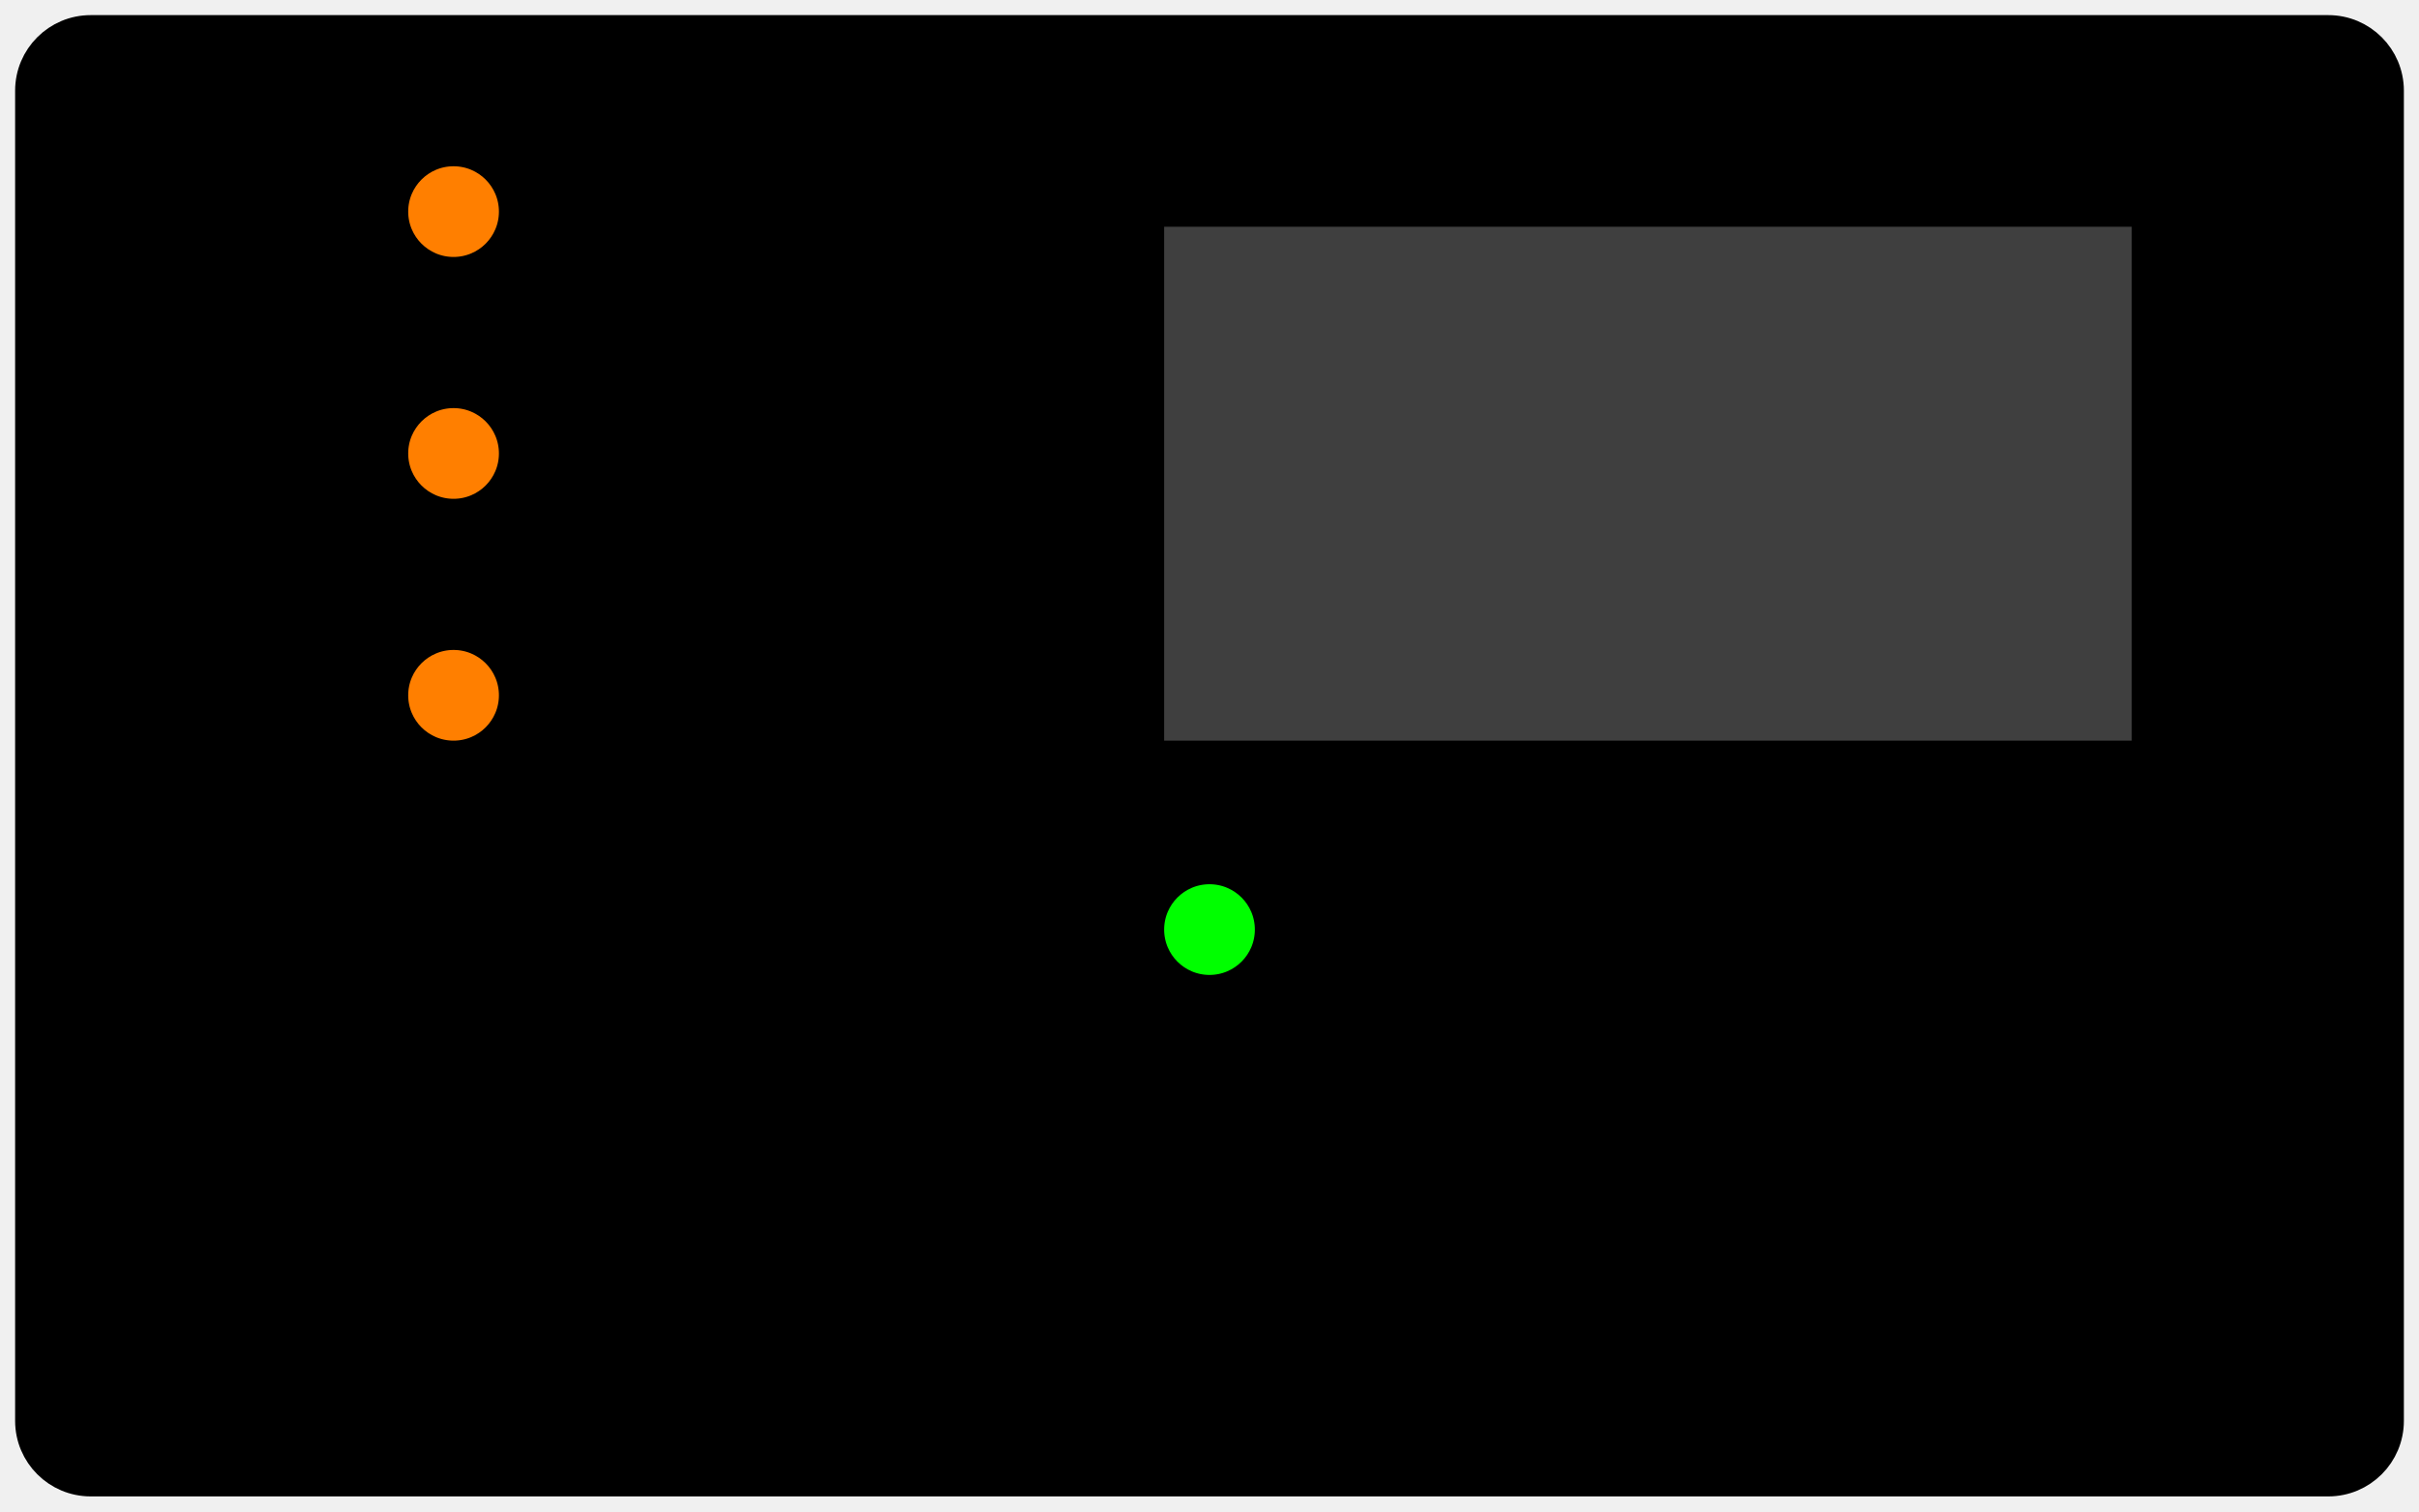
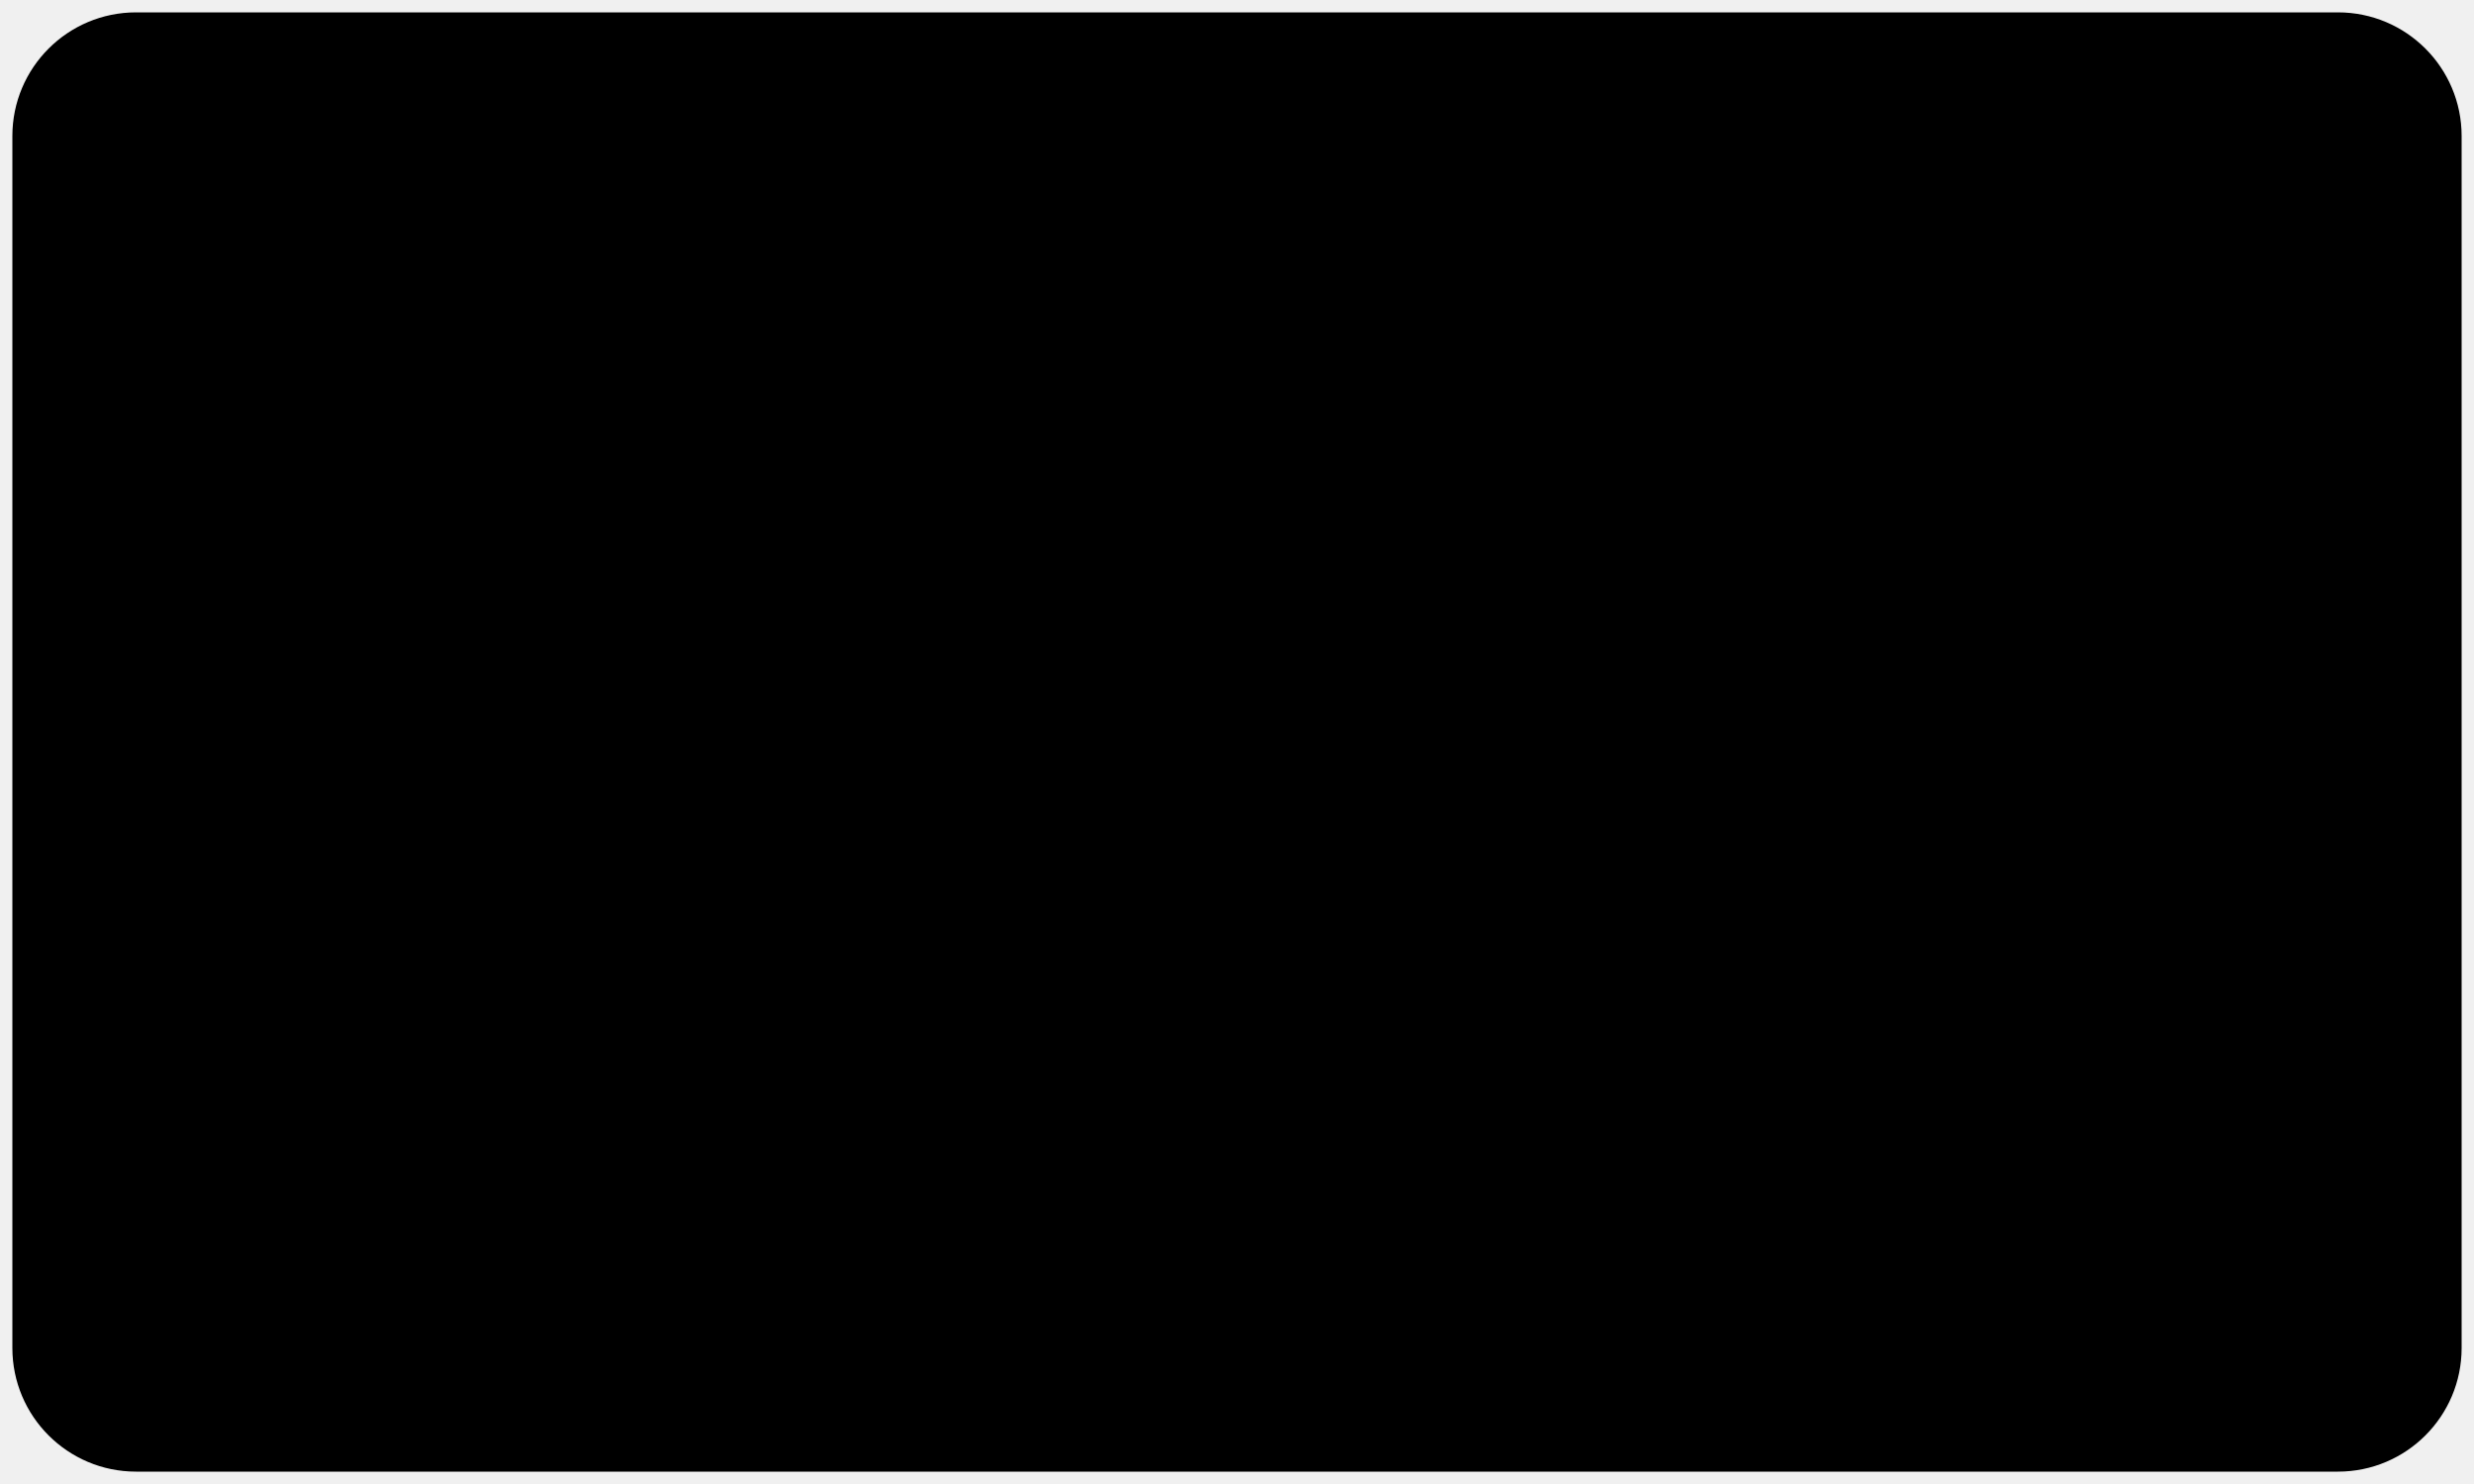
- <svg xmlns="http://www.w3.org/2000/svg" width="80" height="50">
-   <g class="layer">
-     <rect fill="#000000" height="48" id="svg_1" rx="2" ry="2" stroke="#000000" width="78" x="1" y="1" />
-     <circle cx="15" cy="7" fill="#ff7f00" id="svg_2" r="2" stroke="#000000" />
-     <circle cx="15" cy="15" fill="#ff7f00" id="svg_3" r="2" stroke="#000000" transform="matrix(1 0 0 1 0 0)" />
-     <circle cx="15" cy="23" fill="#ff7f00" id="svg_4" r="2" stroke="#000000" />
-     <rect fill="#3f3f3f" height="18" id="svg_5" stroke="#000000" width="33" x="38" y="7" />
-     <circle cx="40" cy="30.75" fill="#00ff00" id="svg_6" r="2" stroke="#000000" />
-   </g>
+ <svg xmlns="http://www.w3.org/2000/svg" width="200" height="120" version="1.1">
+   <style>
+     .cls-1{fill:#fff;}
+     .cls-2{fill:none;stroke:#000;stroke-miterlimit:10;stroke-width:2px;}
+ </style>
+   <rect x="1" y="1" width="198" height="118" rx="10" ry="10" class_="cls-2" />
+   <rect x="10" y="15" width="180" height="20" class_="cls-1" />
+   <rect x="10" y="95" width="180" height="20" class_="cls-1" />
+   <text x="20" y="30" style="fill:black;font-size:12px;">HEADER</text>
+   <text x="20" y="110" style="fill:black;font-size:12px;">FOOTER</text>
</svg>
